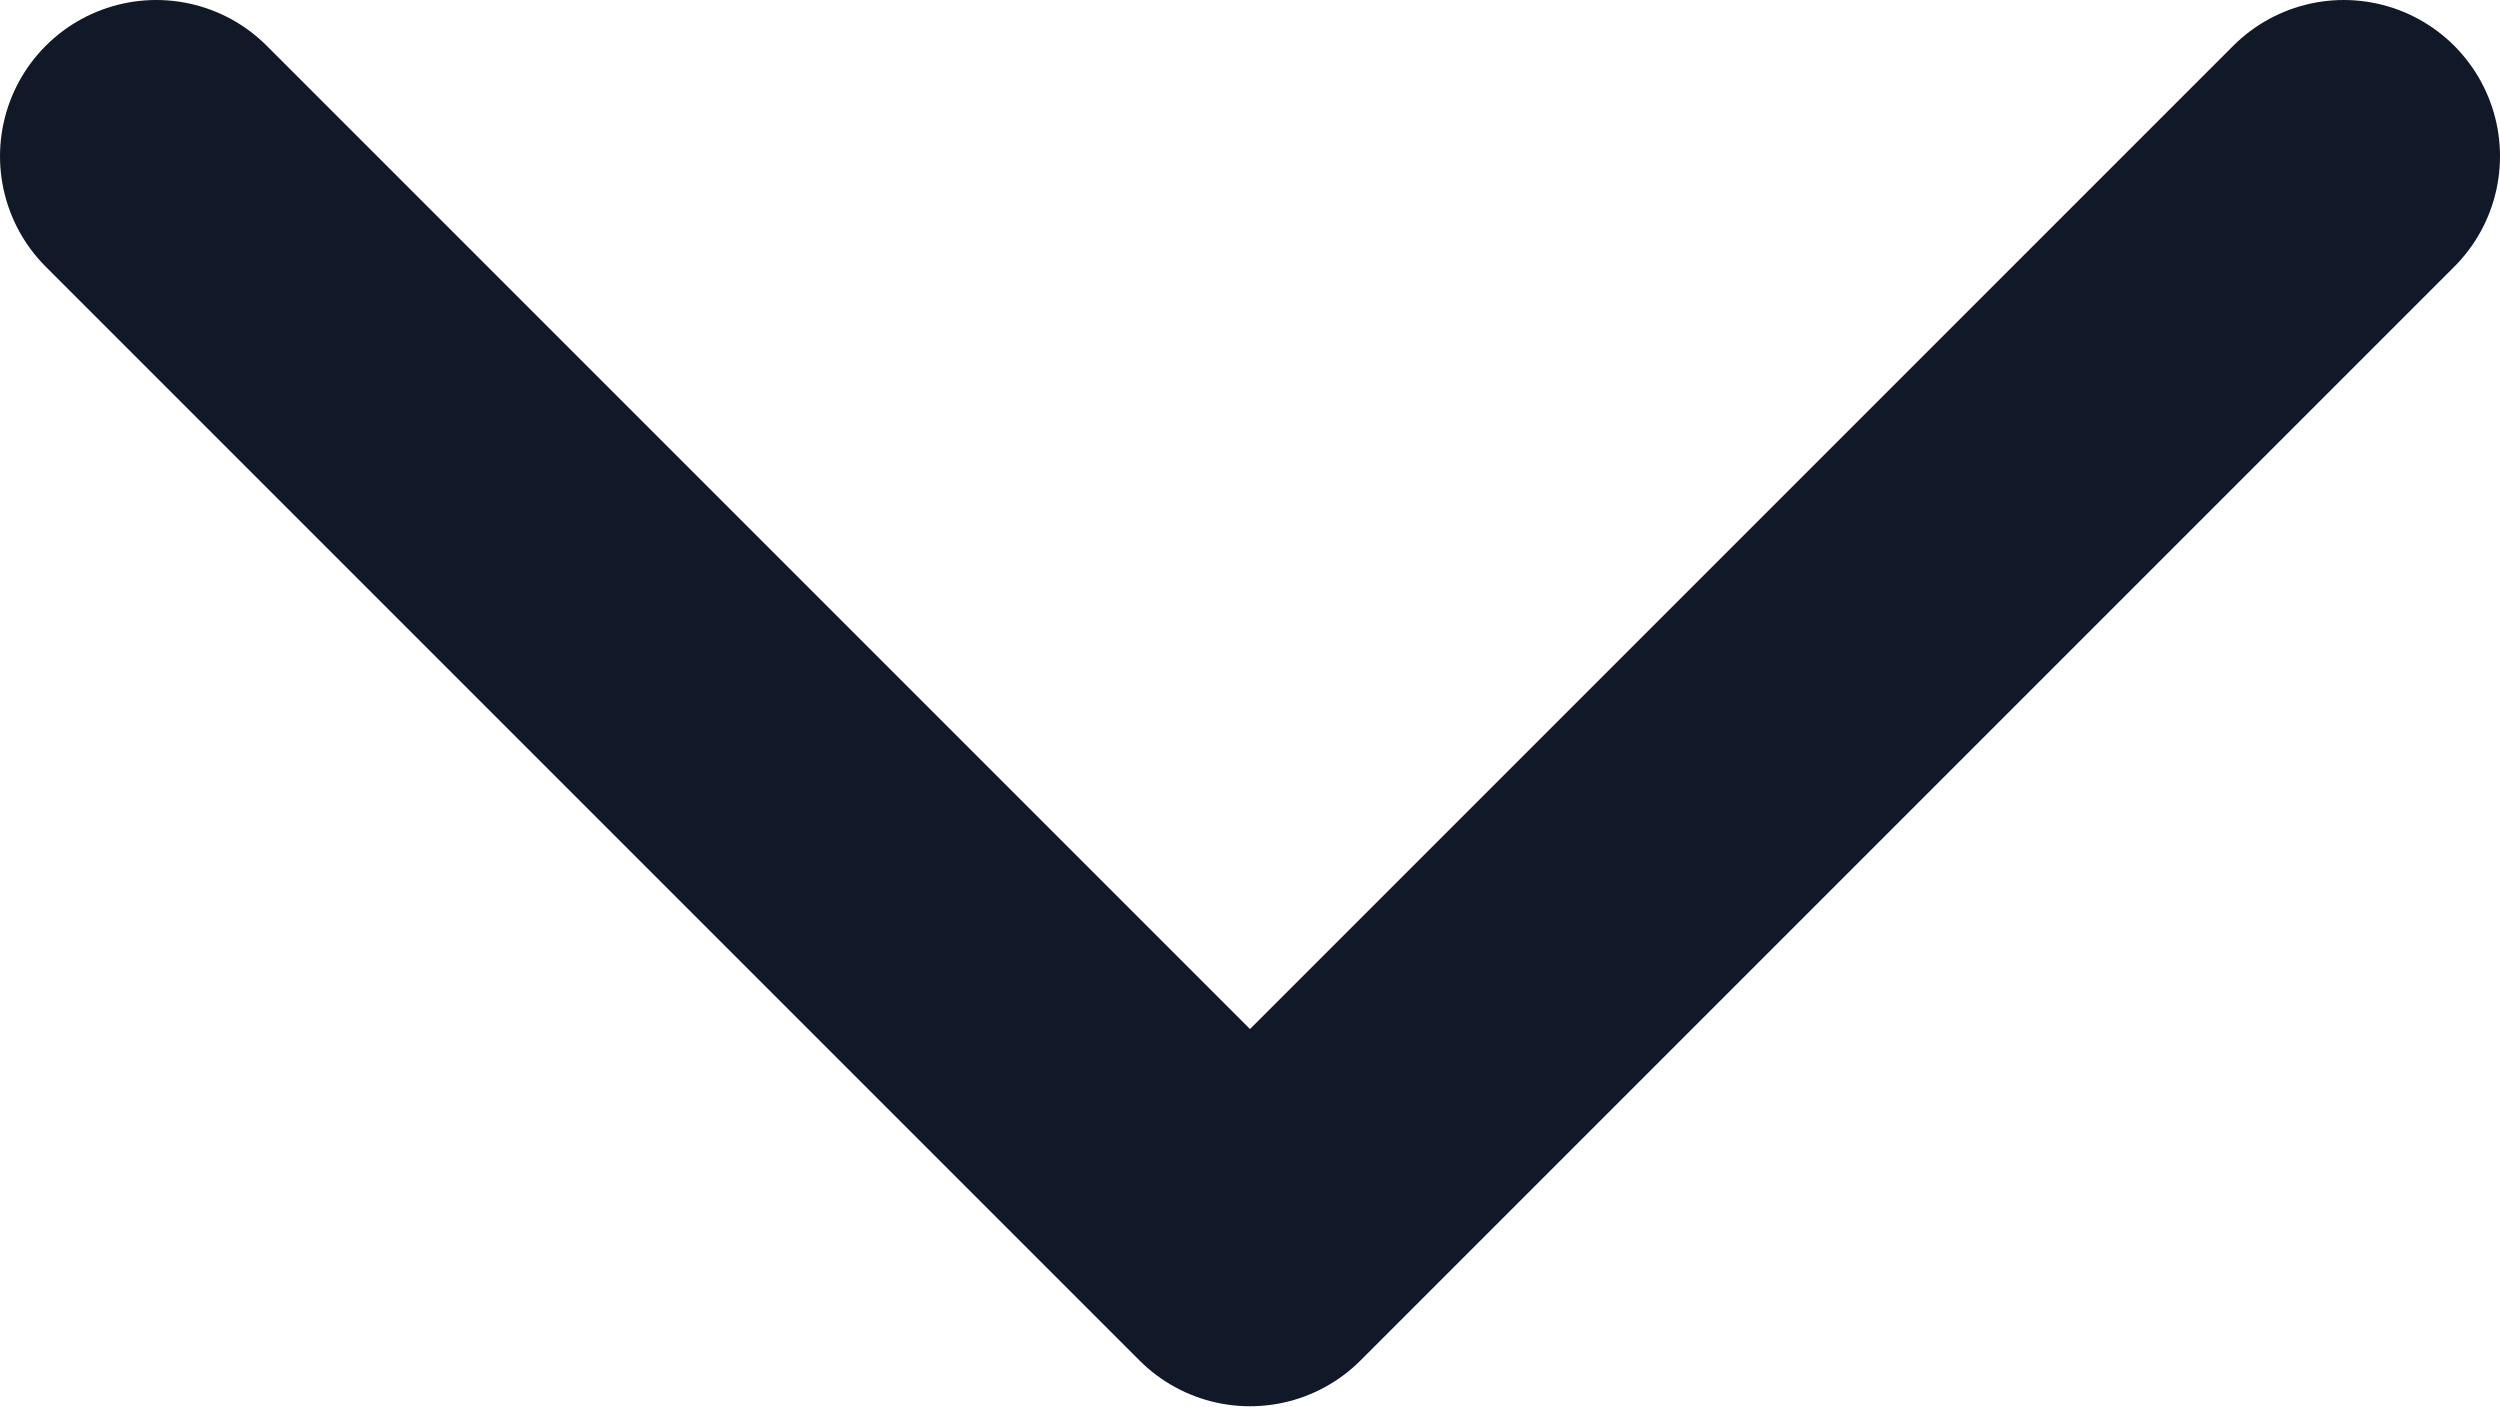
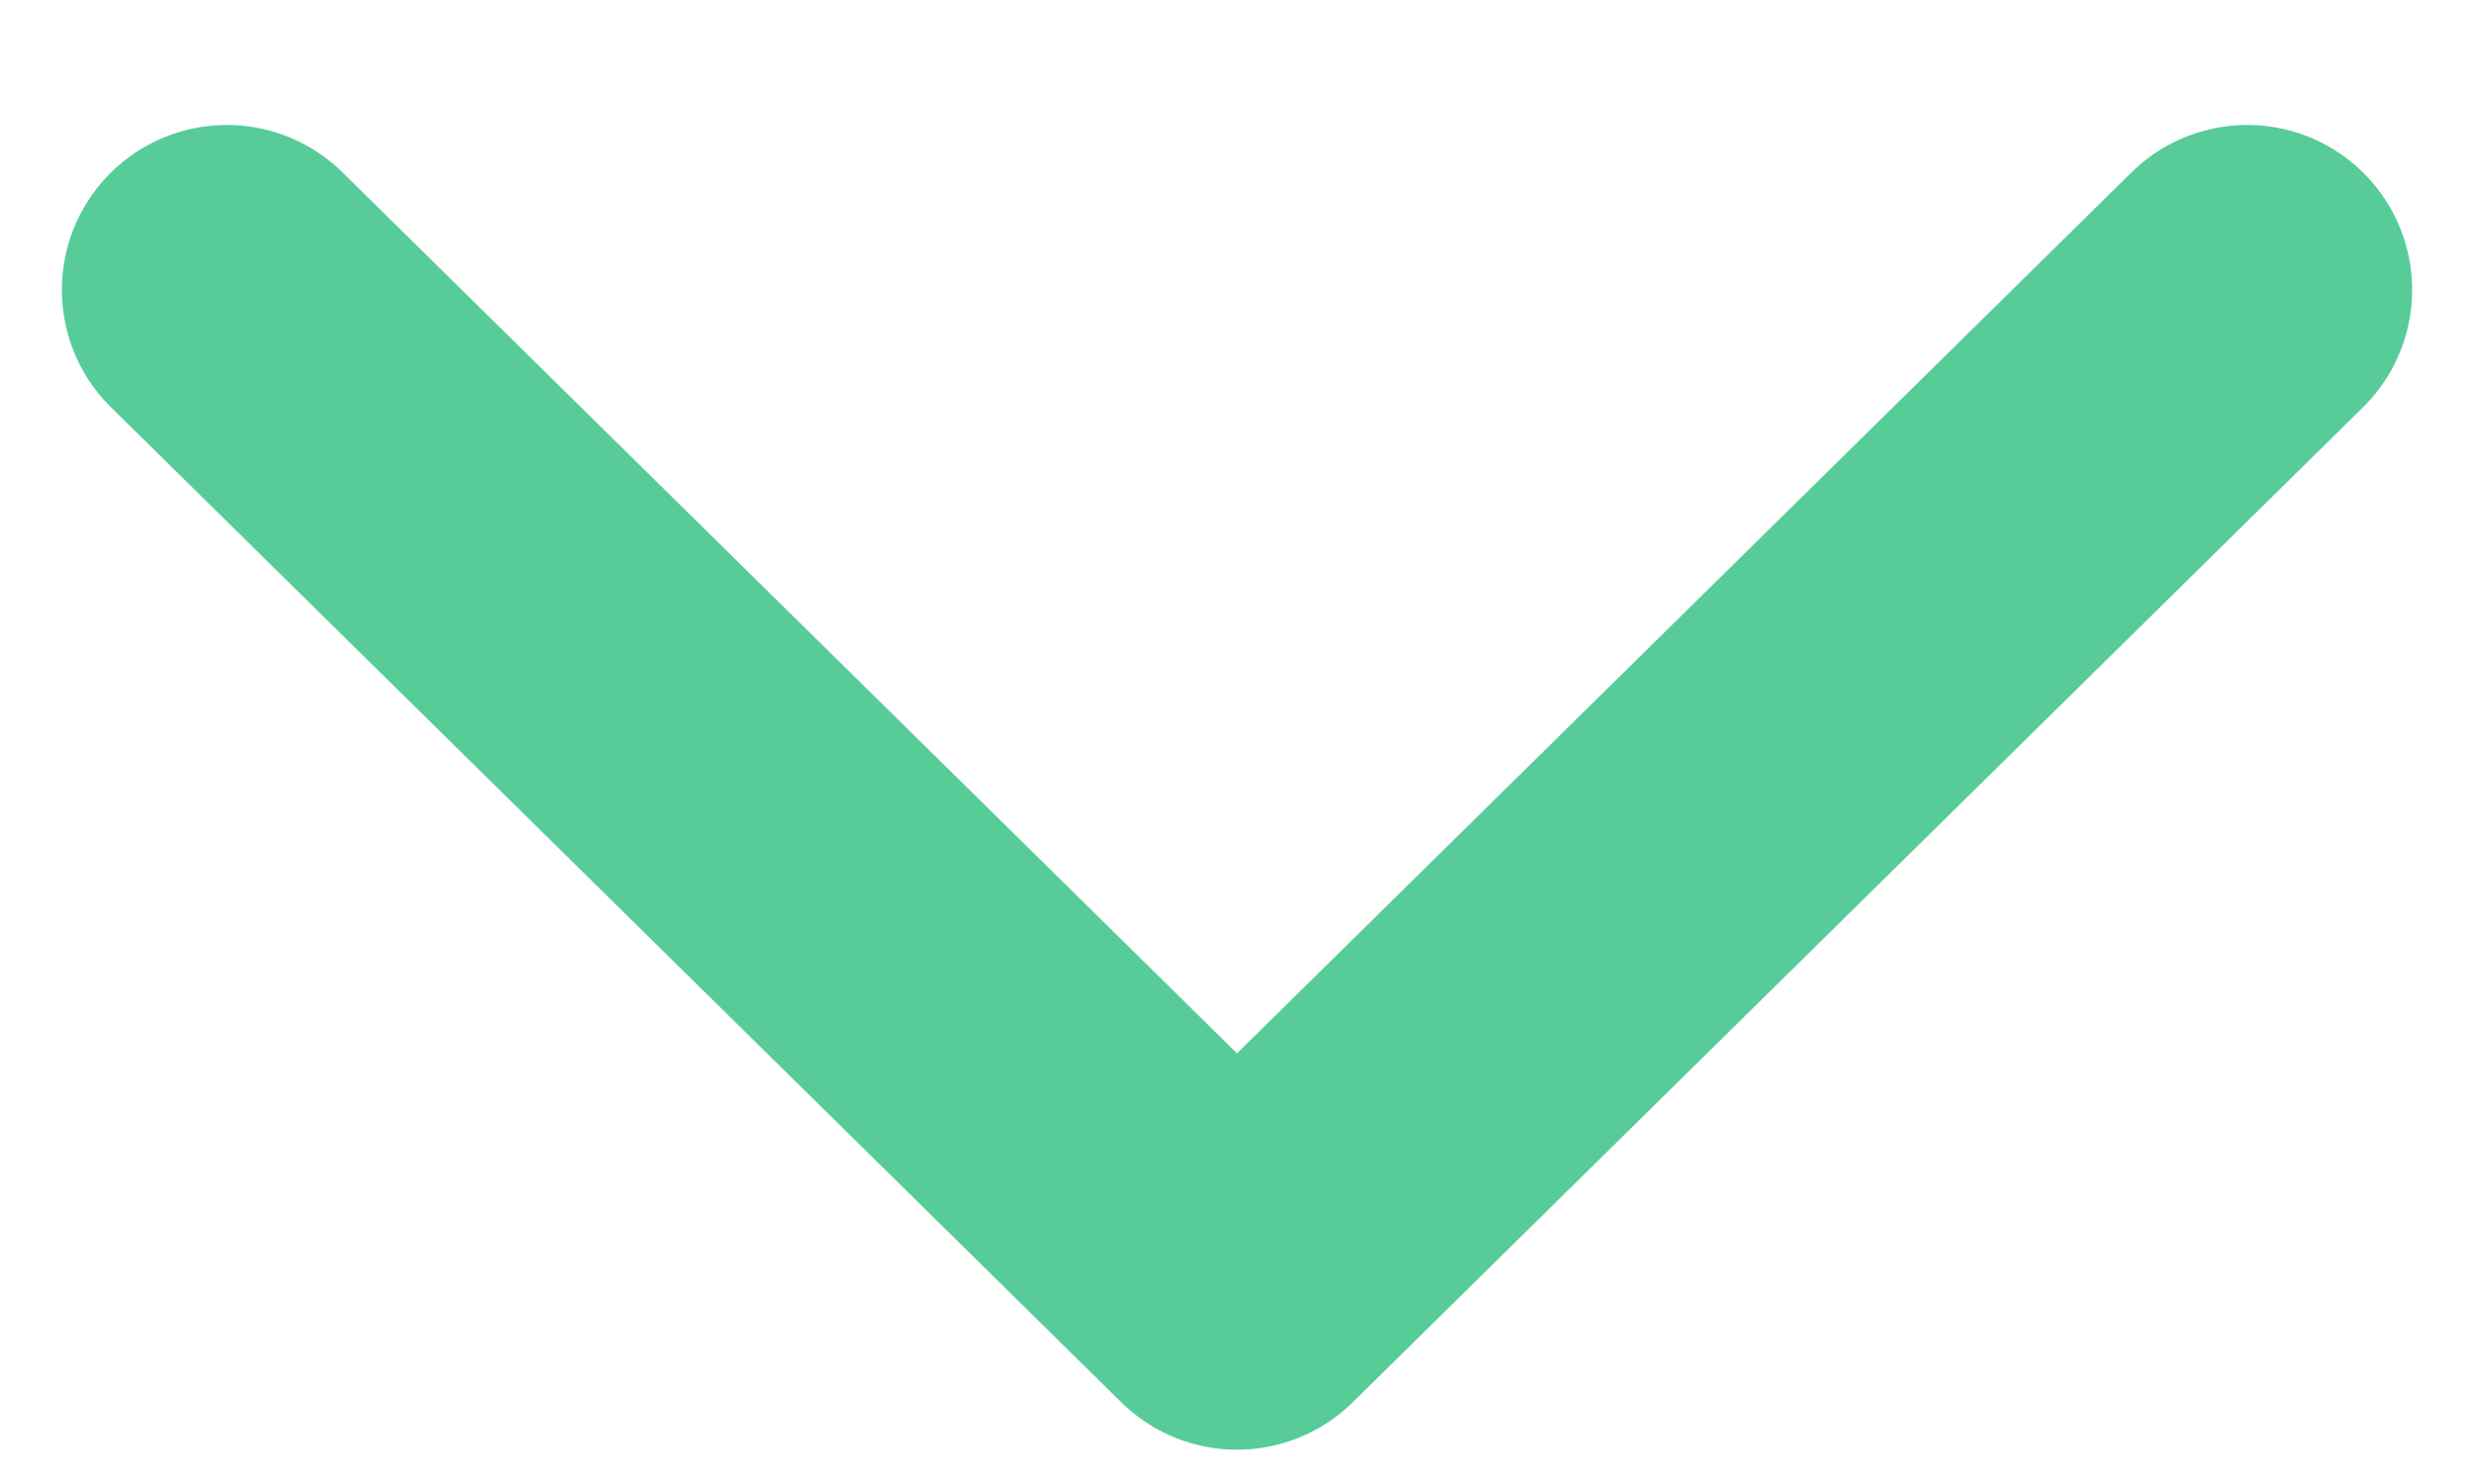
- <svg xmlns="http://www.w3.org/2000/svg" width="16" height="9" viewBox="0 0 16 9" fill="none">
-   <path d="M15 1L8 8L1 1" stroke="#111827" stroke-width="2" stroke-linecap="round" stroke-linejoin="round" />
+ <svg xmlns="http://www.w3.org/2000/svg" width="15" height="9" viewBox="0 0 15 9" fill="none">
+   <path d="M13.625 1.758L7.5 7.792L1.375 1.758" stroke="#57CC99" stroke-width="2" stroke-linecap="round" stroke-linejoin="round" />
</svg>
